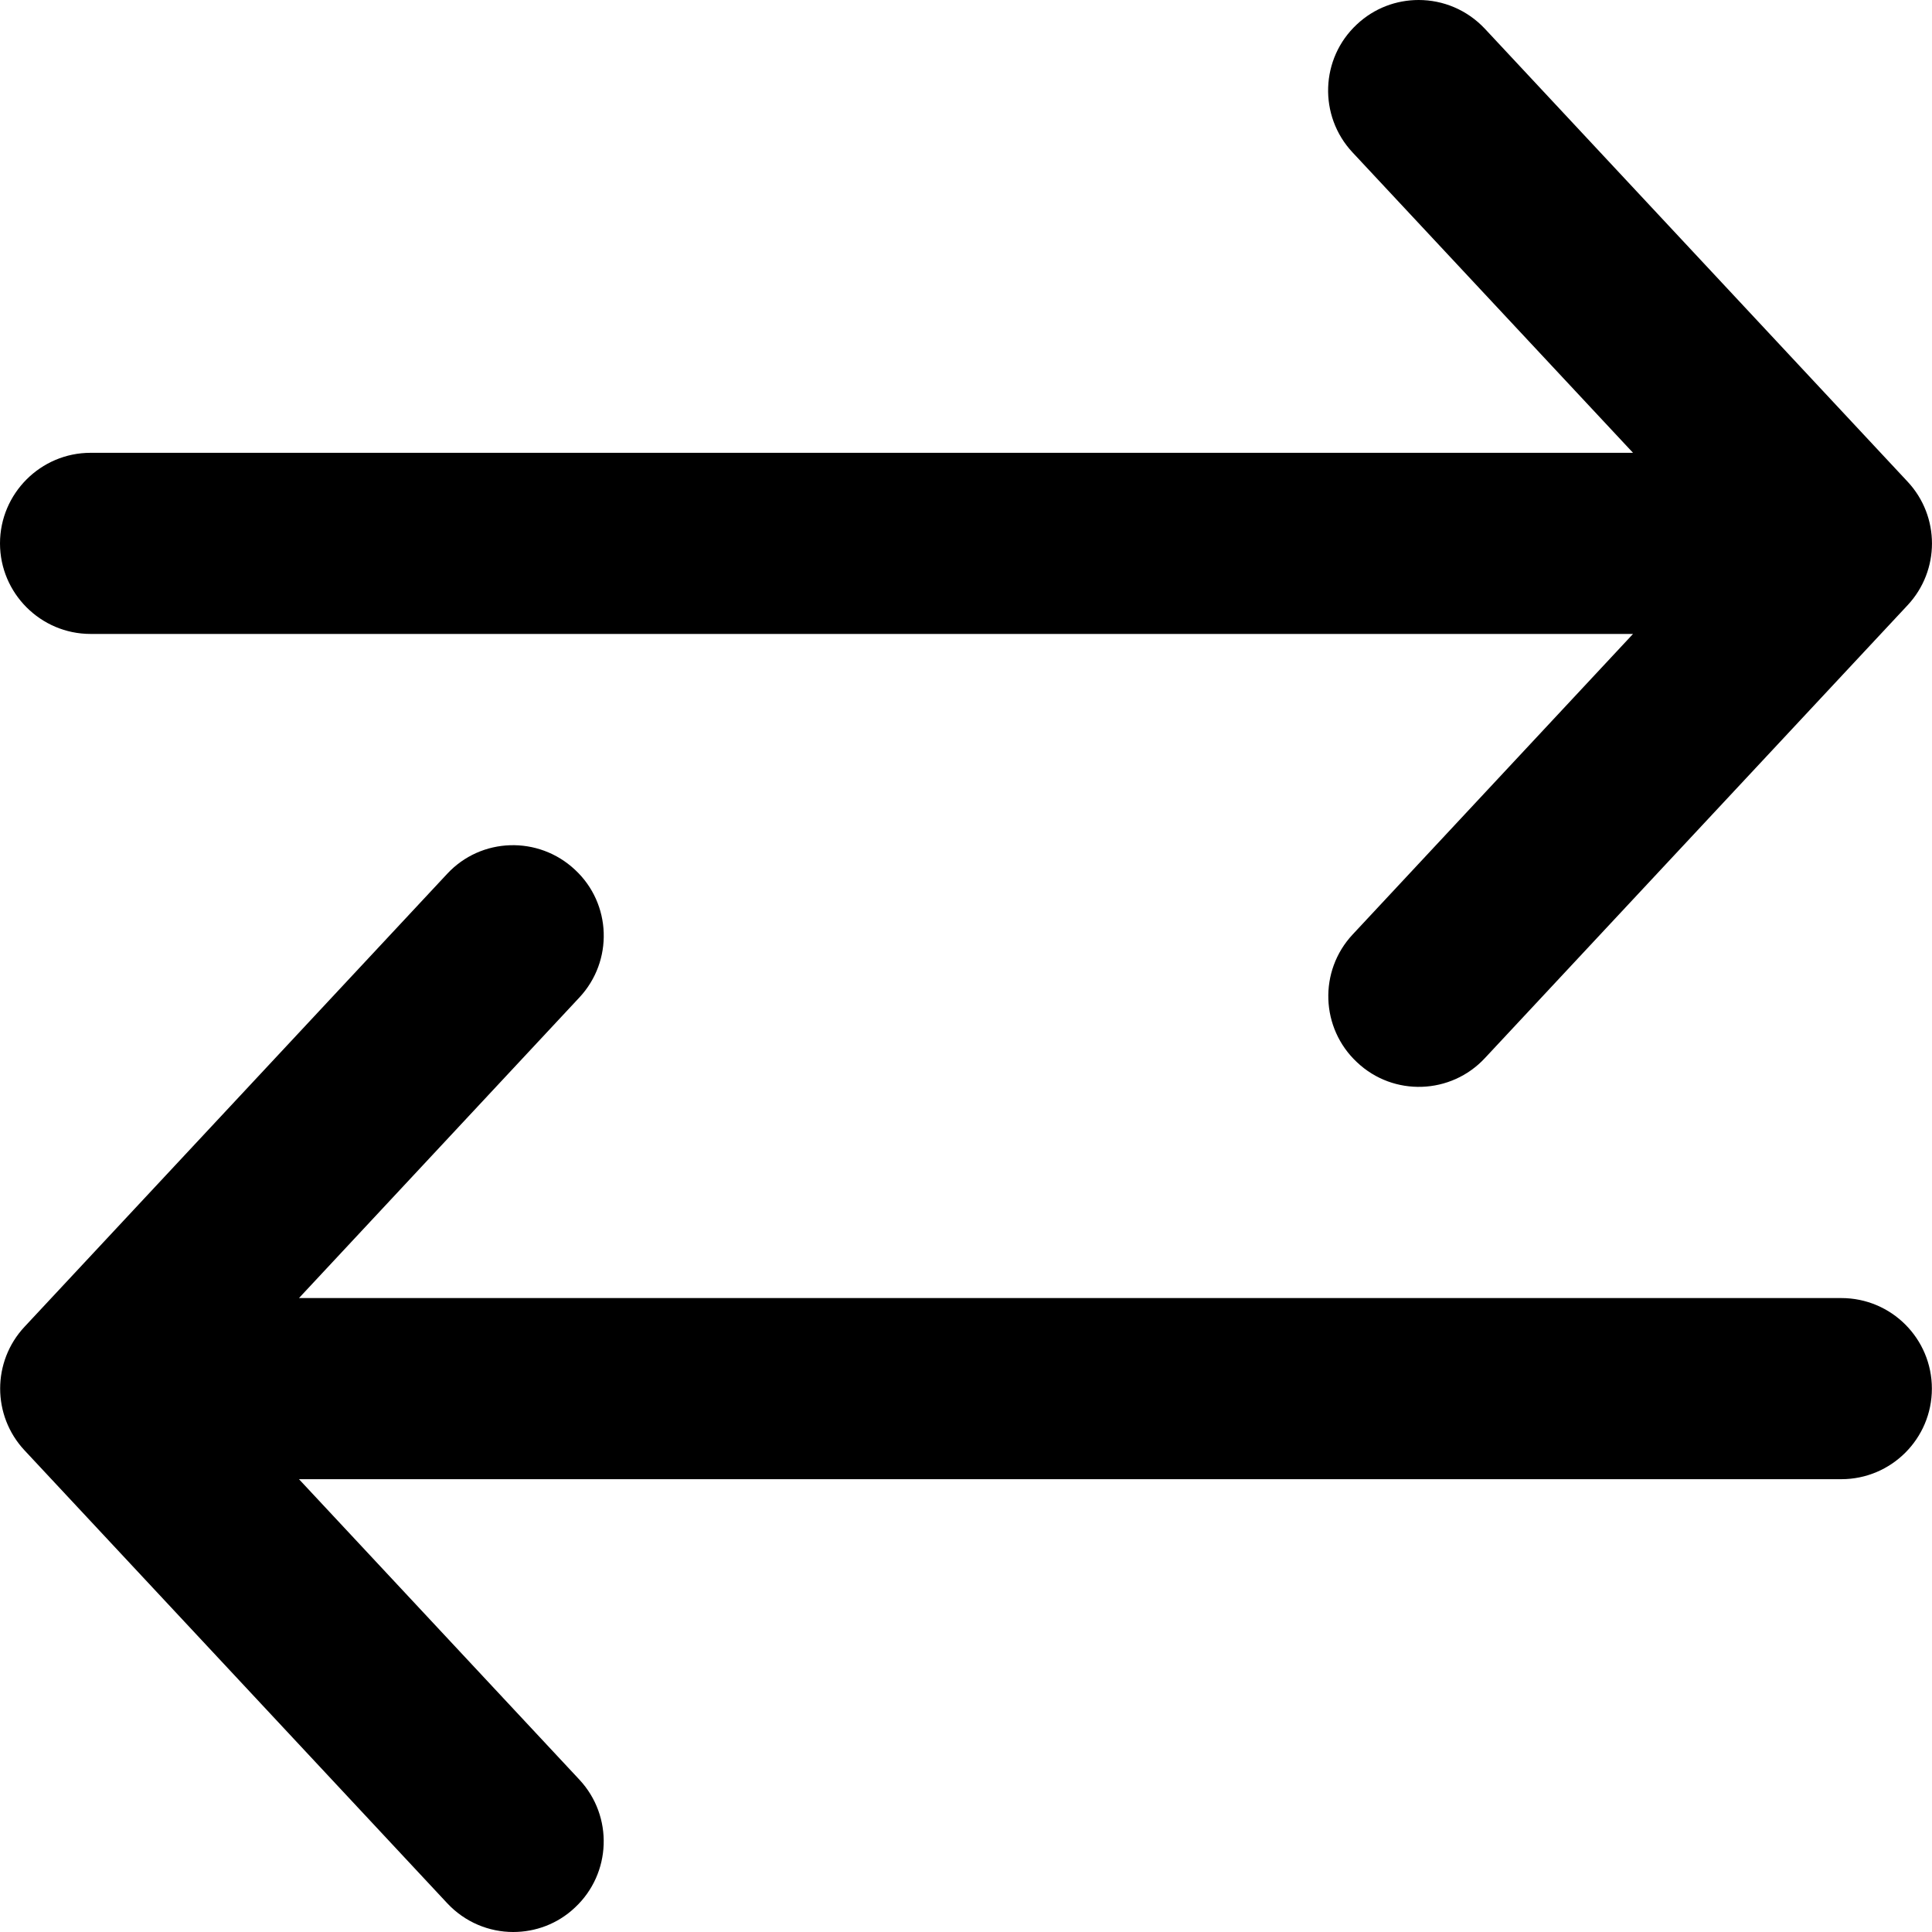
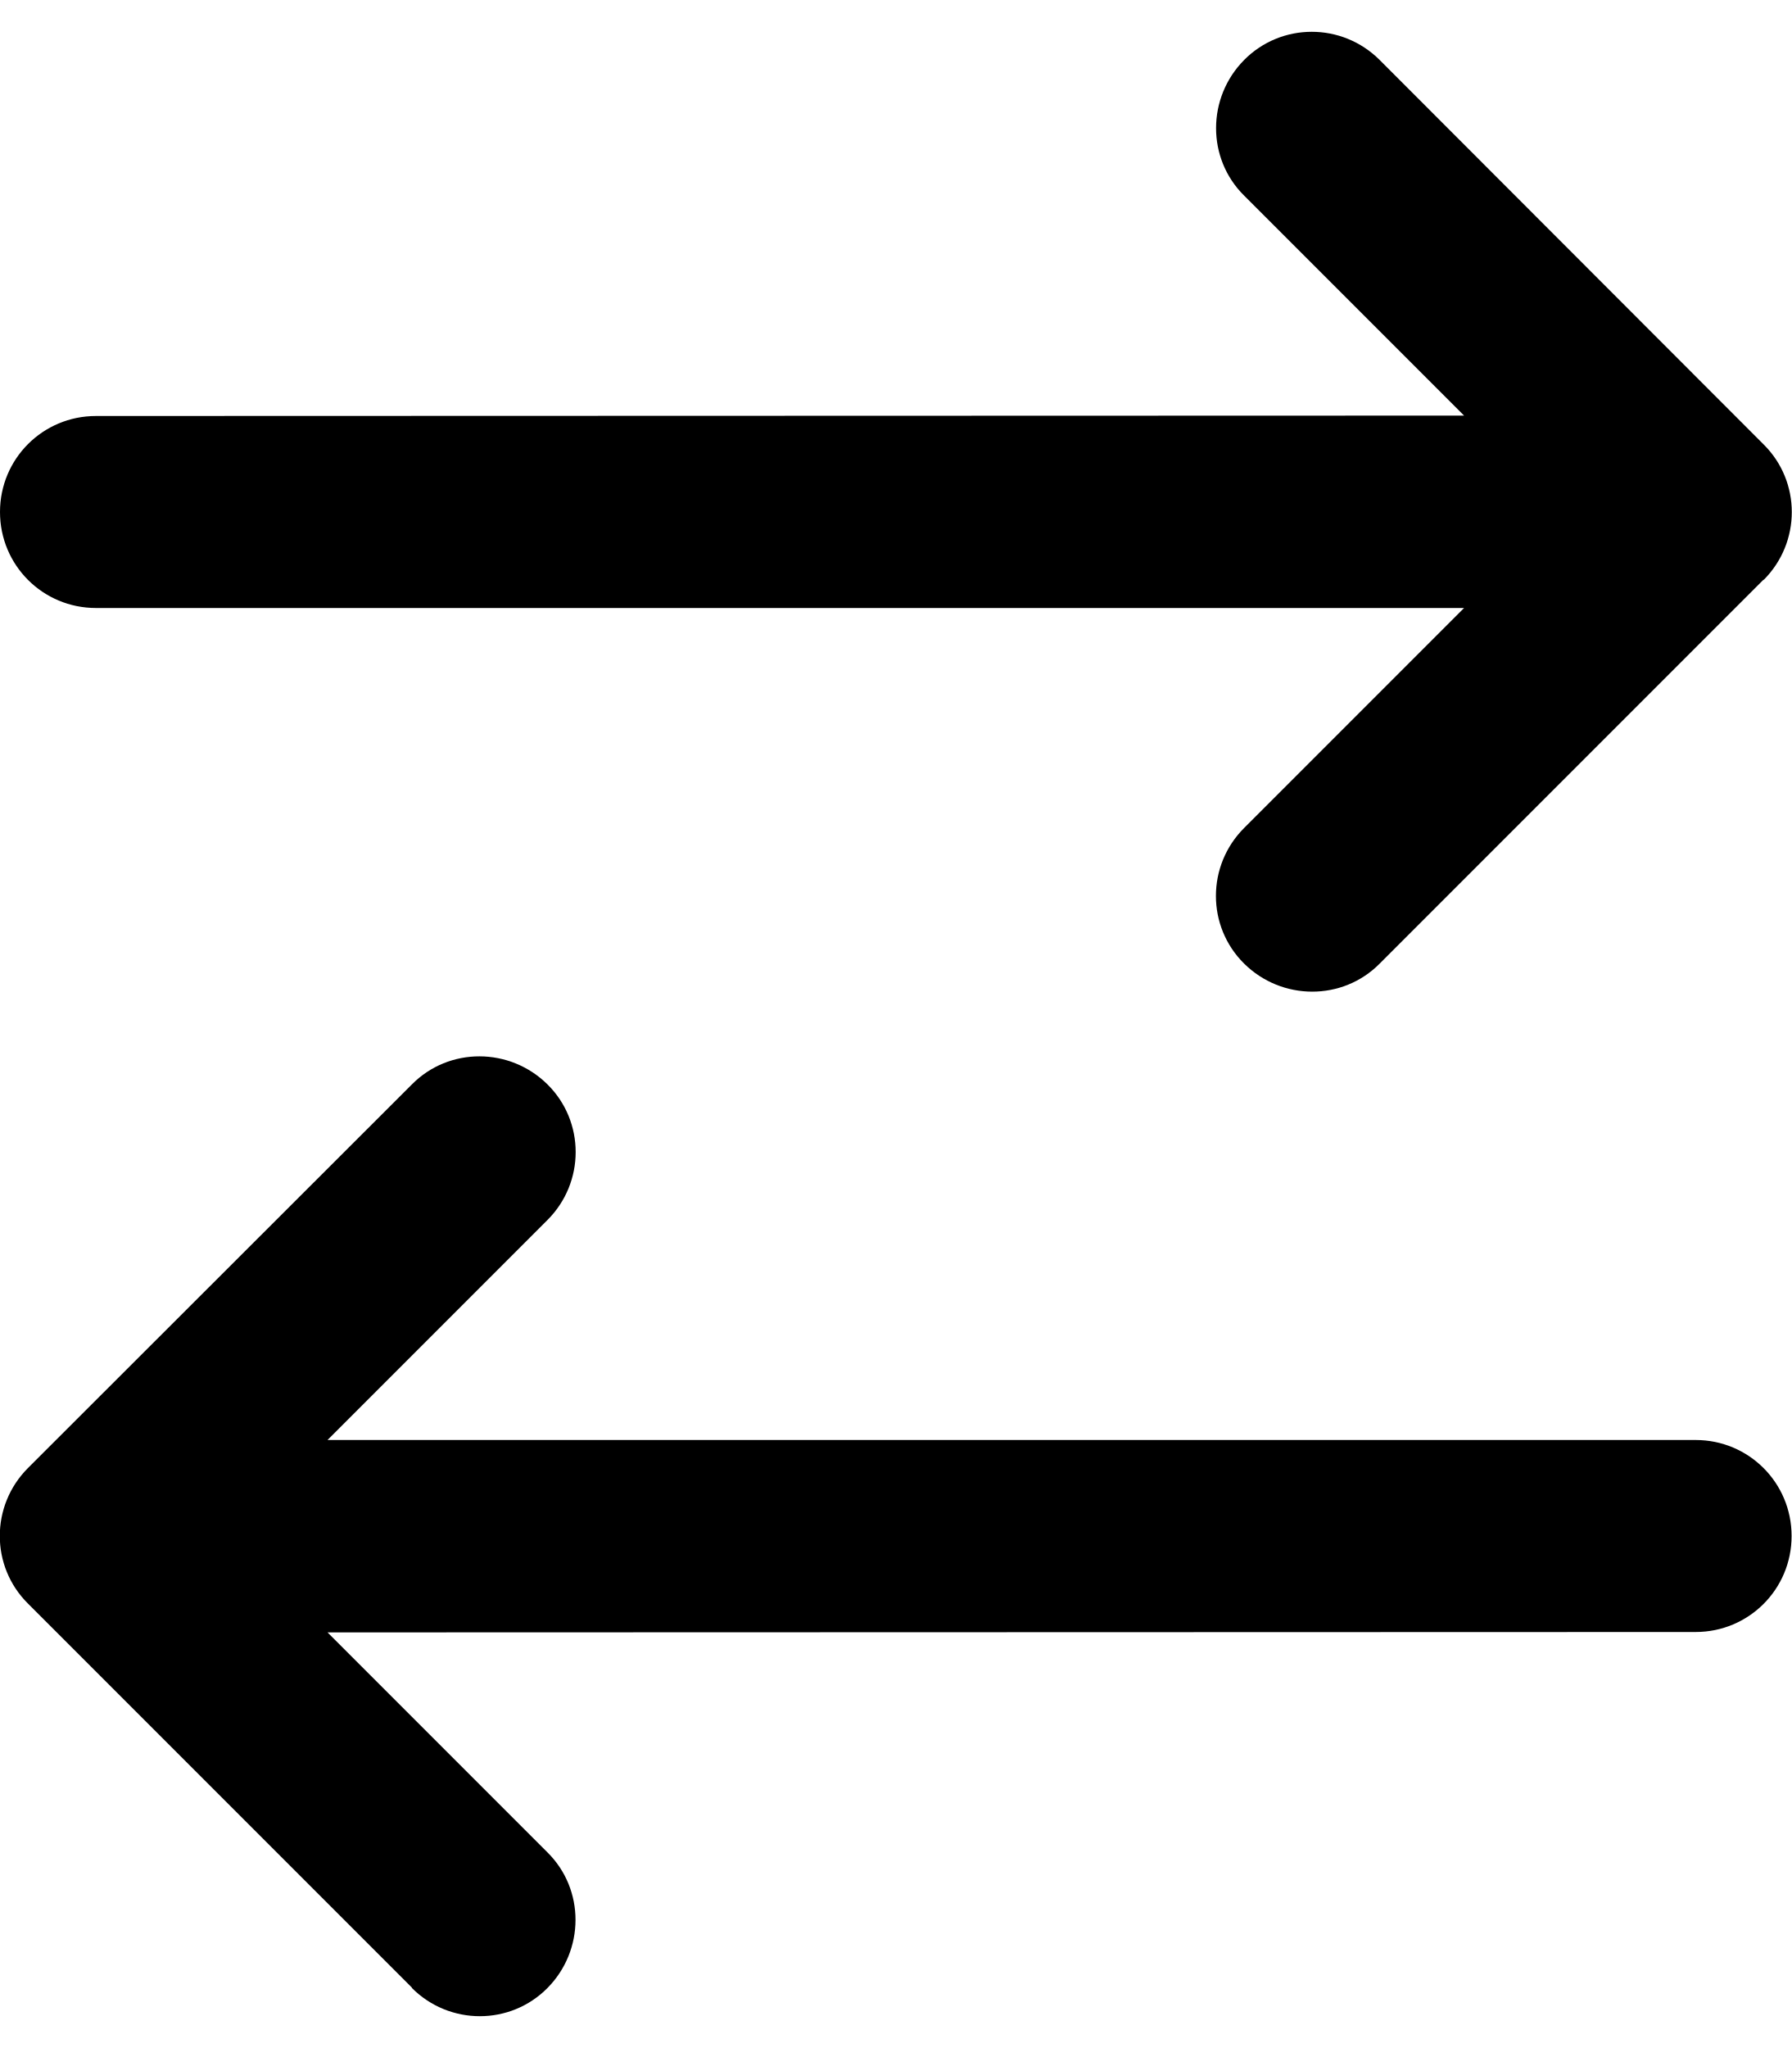
- <svg xmlns="http://www.w3.org/2000/svg" viewBox="0 0 16 16">
-   <path d="M15.249 10.75H2.476L4.797 8.262C5.081 7.959 5.065 7.484 4.762 7.203C4.459 6.919 3.984 6.934 3.703 7.237L0.203 10.988C-0.066 11.276 -0.066 11.723 0.203 12.011L3.703 15.761C3.85 15.919 4.05 16 4.25 16C4.433 16 4.617 15.934 4.761 15.798C5.064 15.516 5.081 15.041 4.798 14.738L2.476 12.25H15.249C15.663 12.25 15.999 11.914 15.999 11.5C15.999 11.086 15.664 10.75 15.249 10.75ZM0.75 5.25H13.524L11.203 7.738C10.919 8.041 10.936 8.516 11.239 8.798C11.54 9.082 12.016 9.066 12.298 8.762L15.798 5.012C16.067 4.724 16.067 4.277 15.798 3.989L12.298 0.239C12.149 0.08 11.949 0 11.749 0C11.565 0 11.382 0.066 11.237 0.202C10.934 0.484 10.918 0.959 11.201 1.262L13.524 3.75H0.75C0.336 3.75 0 4.088 0 4.5C0 4.912 0.336 5.25 0.75 5.25Z" />
+ <svg xmlns="http://www.w3.org/2000/svg" viewBox="0 0 448 512">
+   <path d="M103 497c9.4 9.4 24.6 9.4 33.9 0s9.4-24.6 0-33.9l-55-55L424 408c13.3 0 24-10.7 24-24s-10.7-24-24-24L81.9 360l55-55c9.4-9.4 9.4-24.6 0-33.9s-24.6-9.4-33.9 0L7 367c-9.4 9.4-9.4 24.6 0 33.9l96 96zM441 145c9.4-9.4 9.4-24.6 0-33.9L345 15c-9.4-9.4-24.6-9.4-33.9 0s-9.4 24.6 0 33.9l55 55L24 104c-13.3 0-24 10.7-24 24s10.7 24 24 24l342.1 0-55 55c-9.4 9.4-9.4 24.6 0 33.9s24.6 9.4 33.9 0l96-96z" />
</svg>
